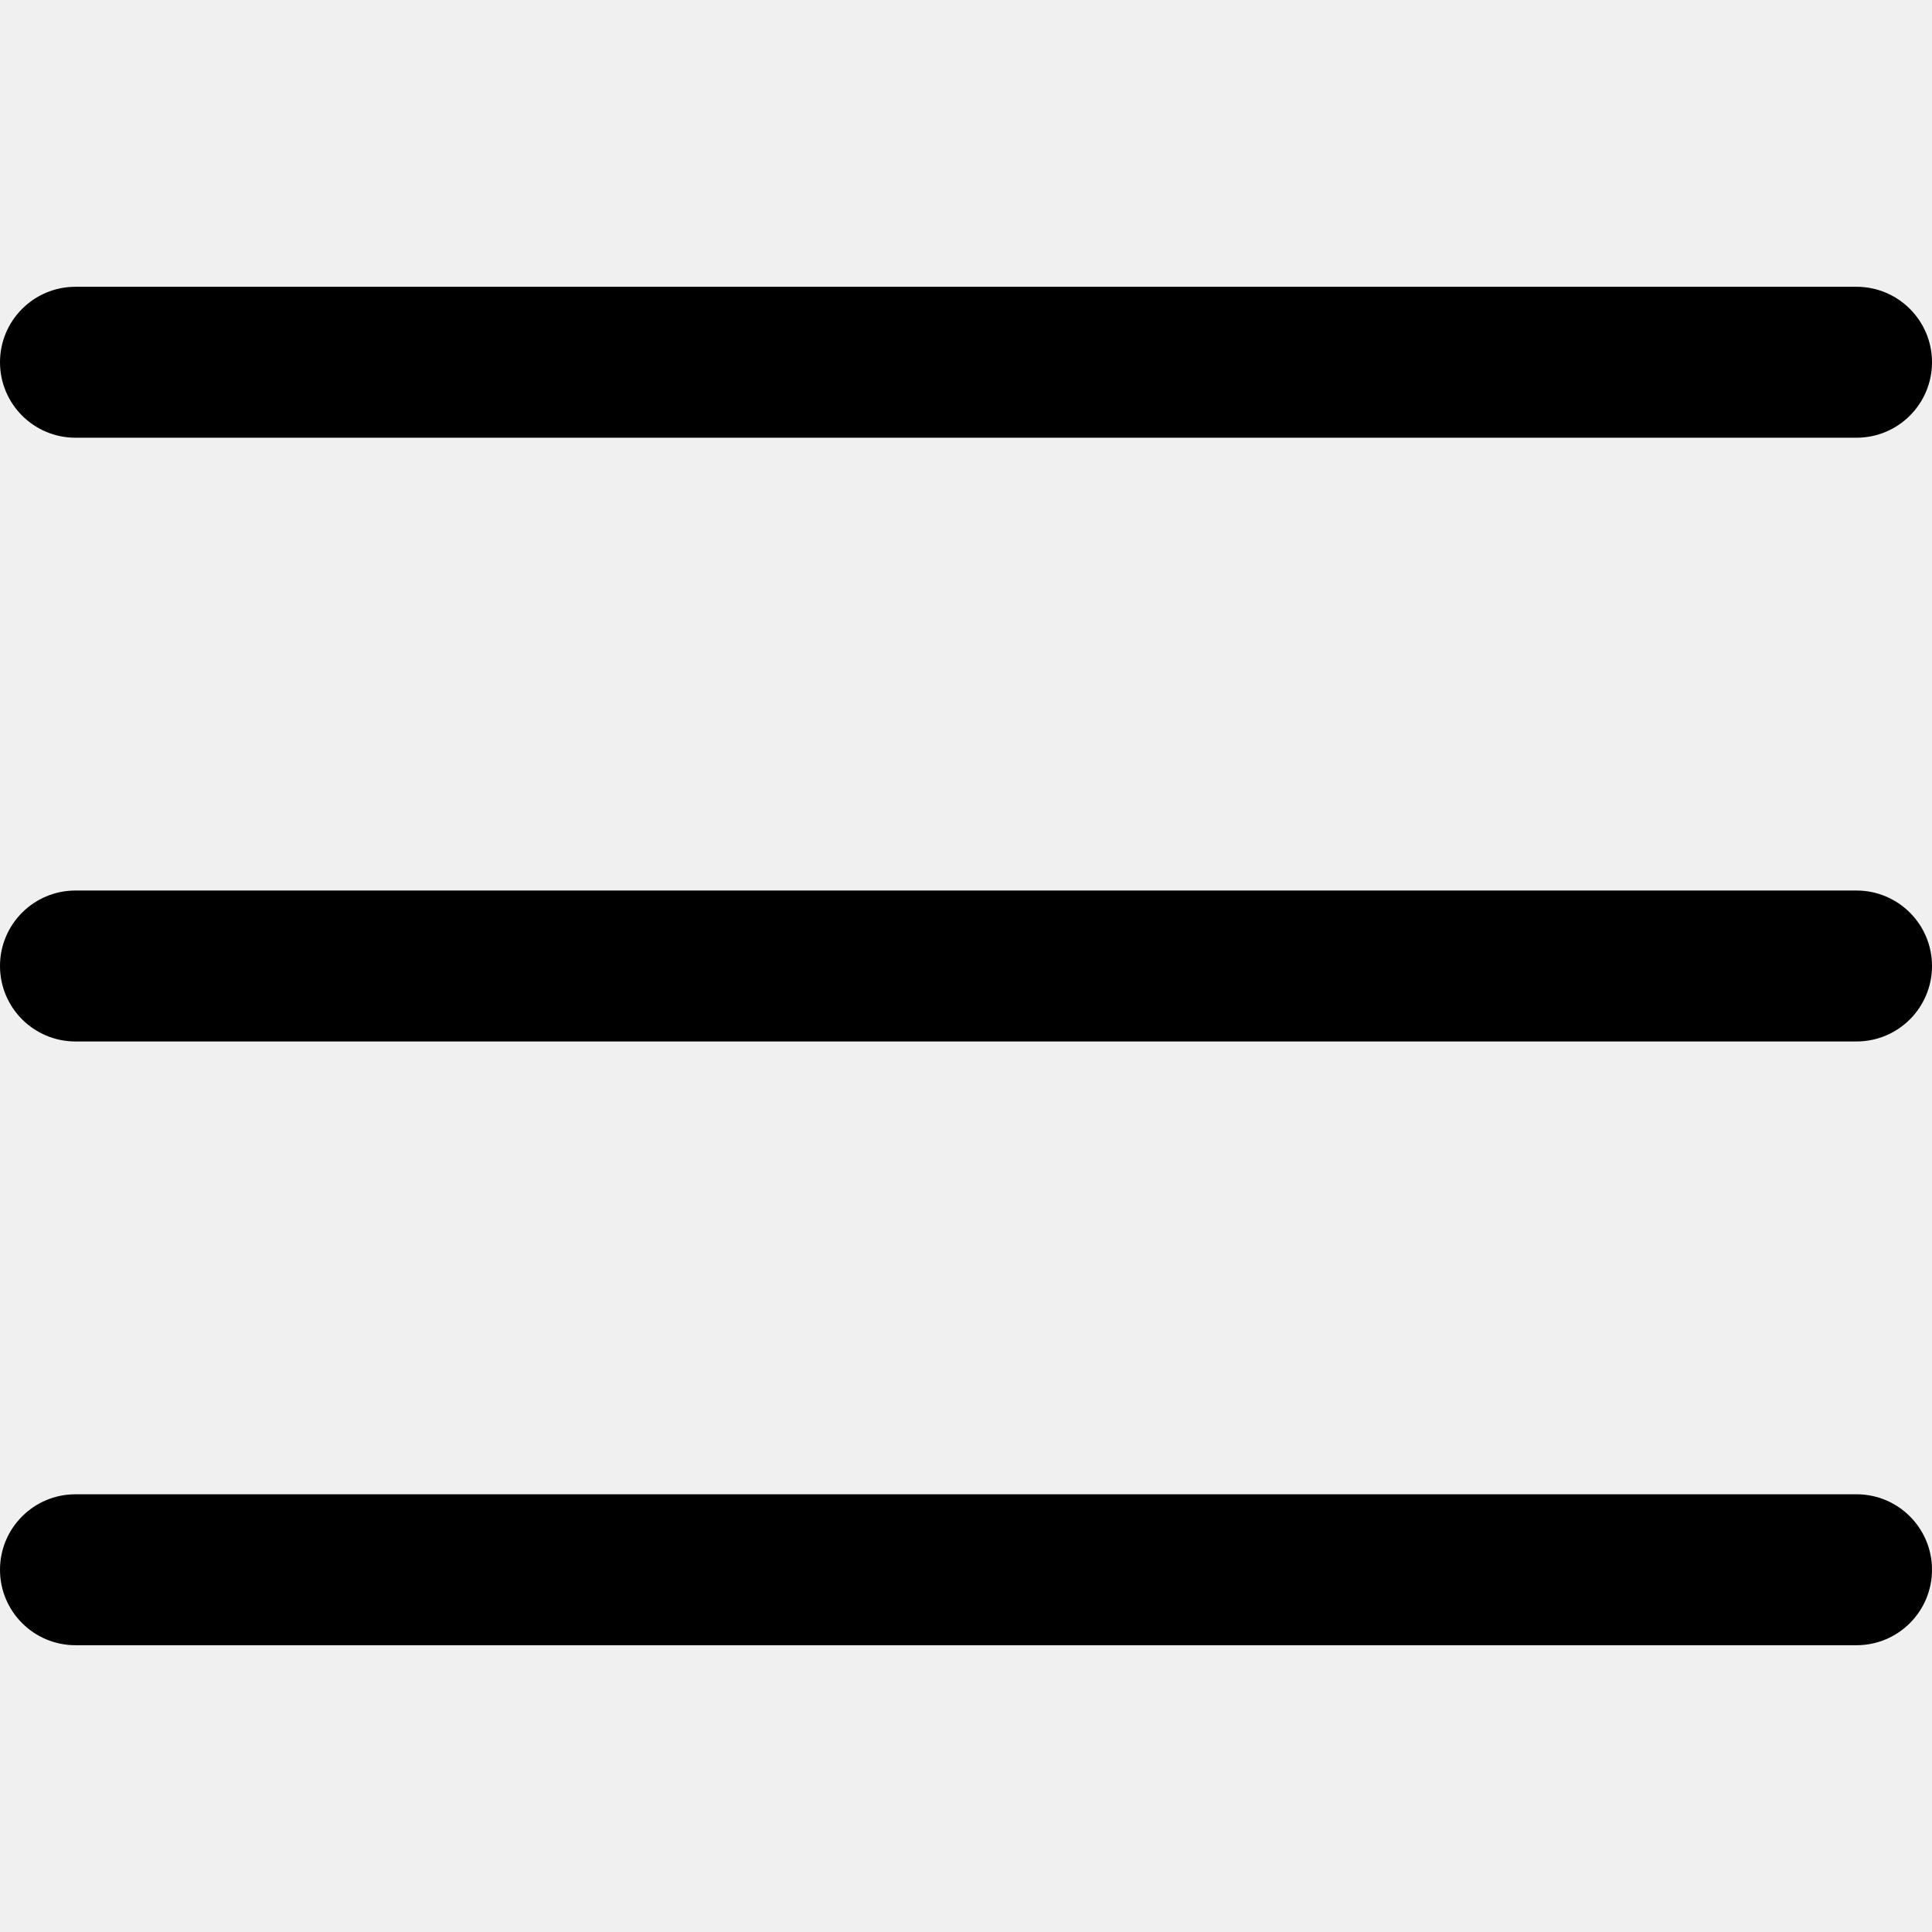
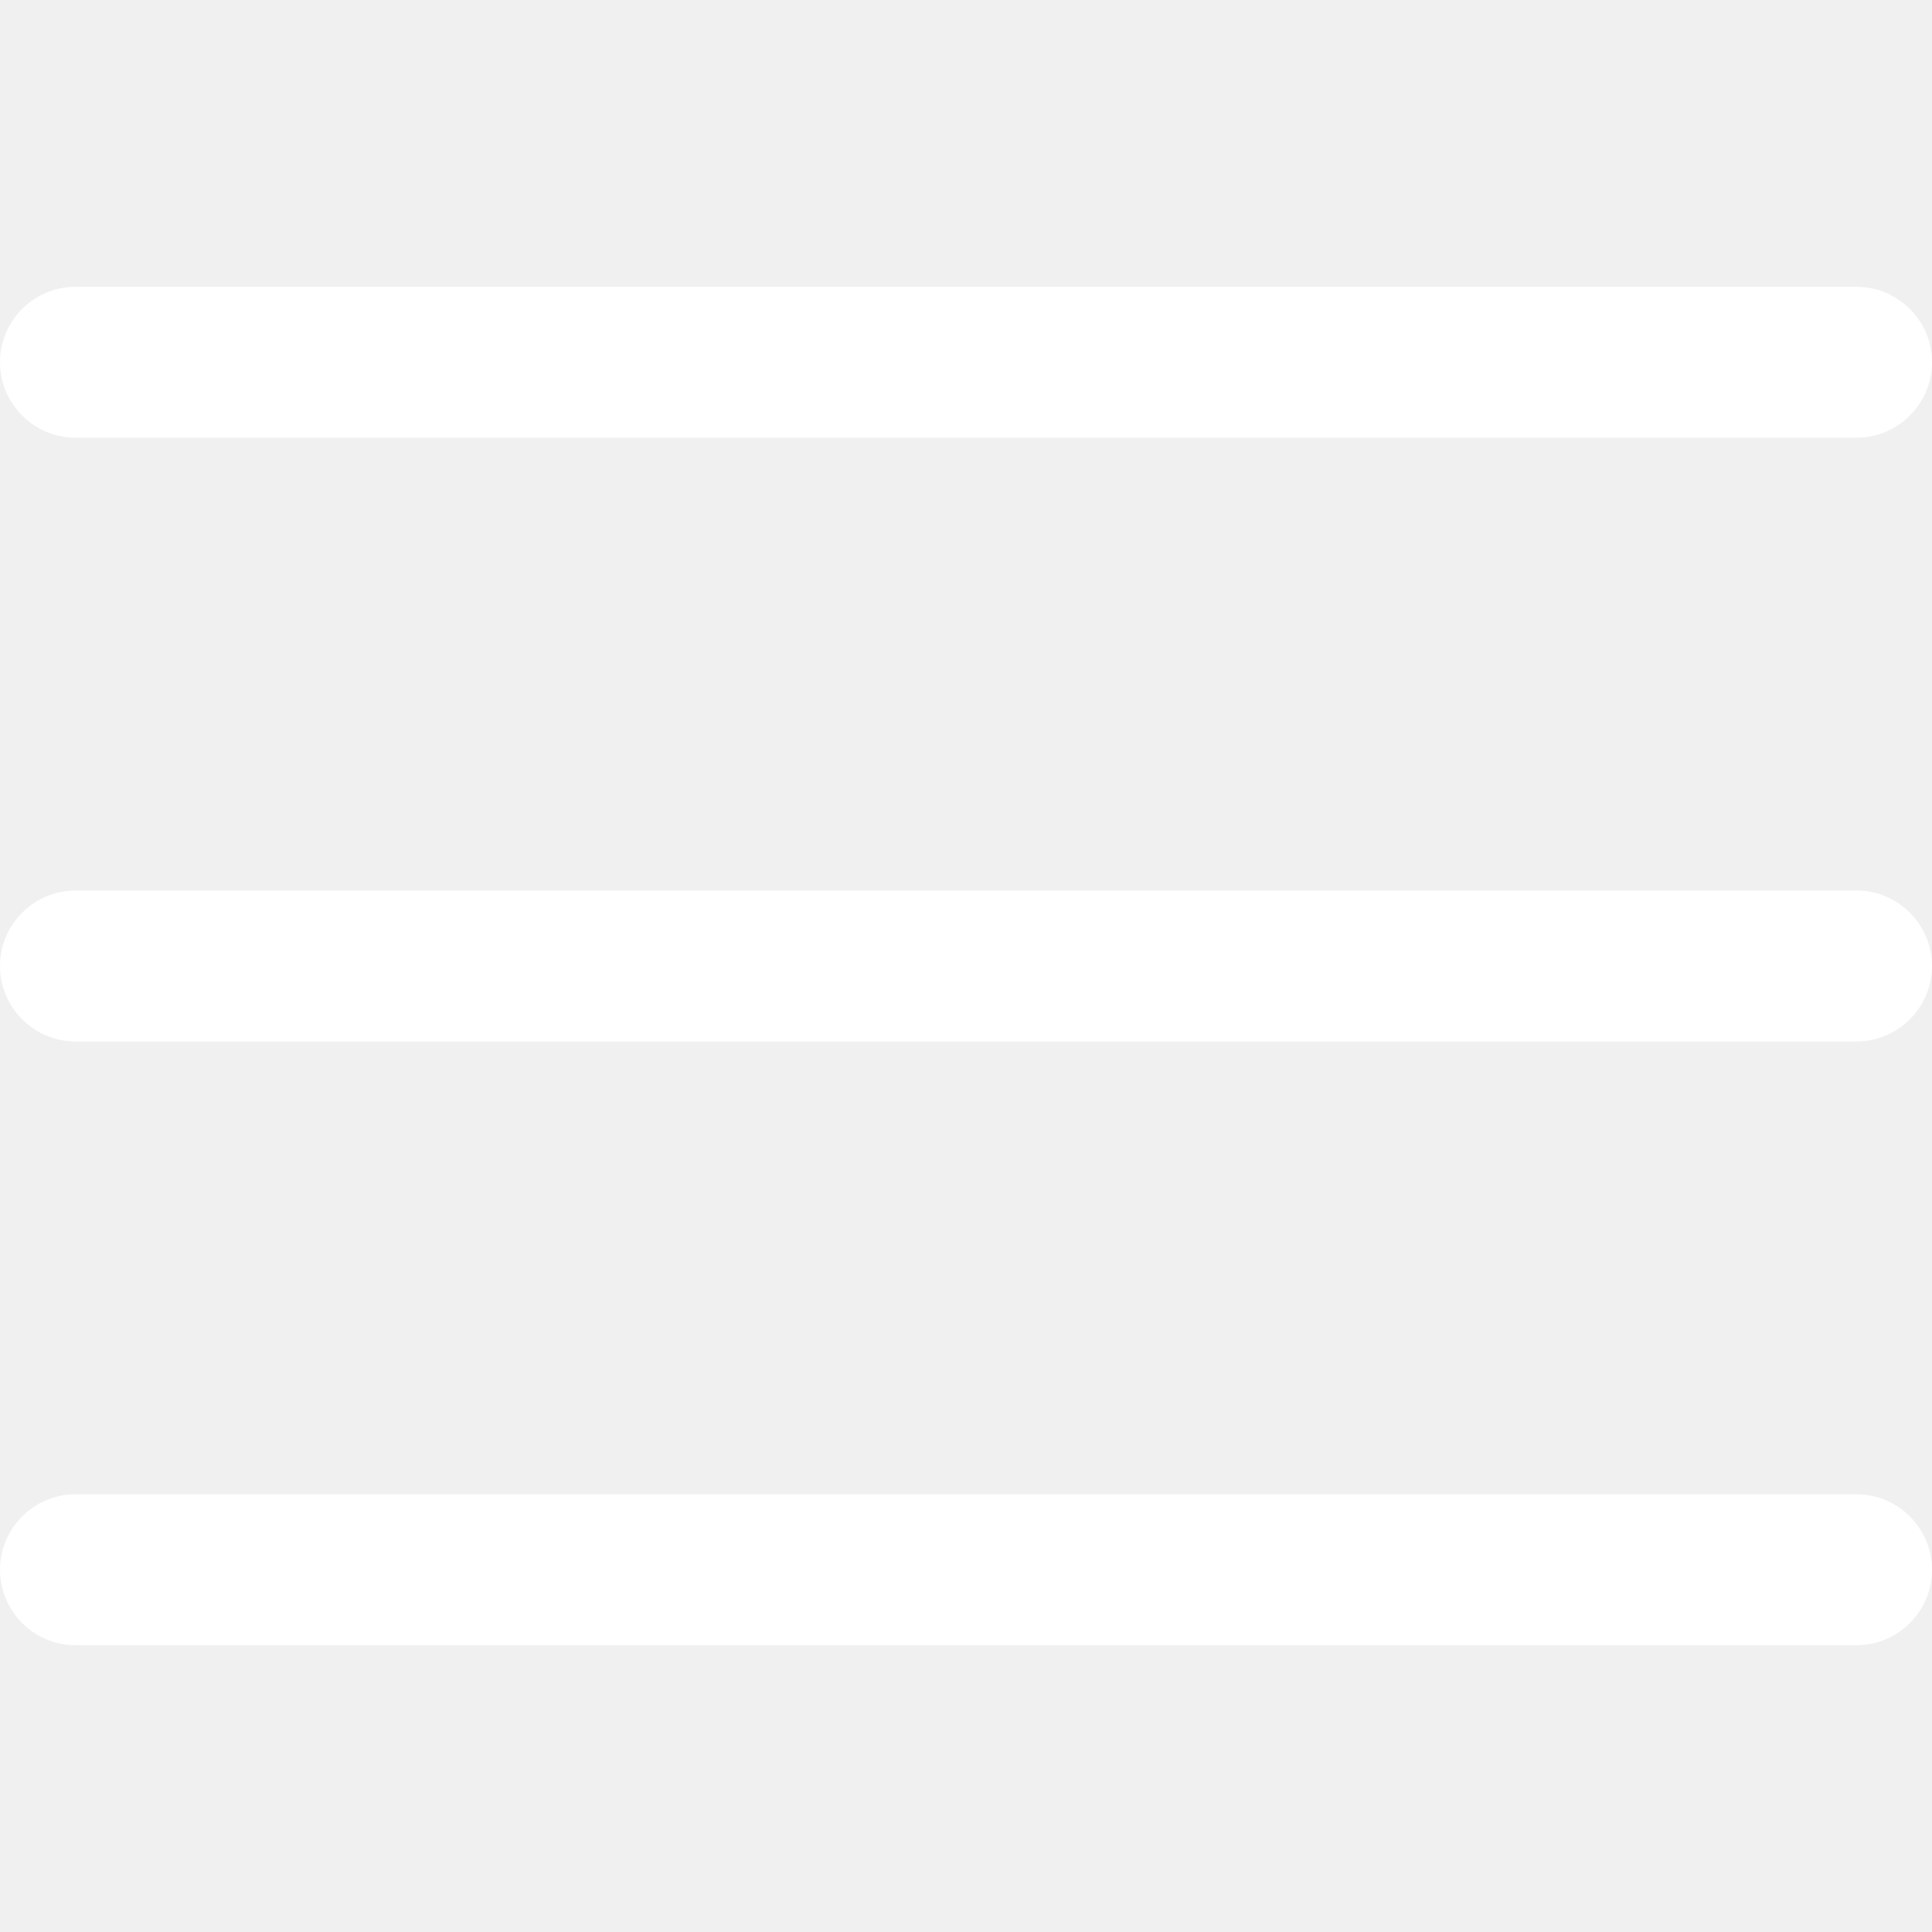
<svg xmlns="http://www.w3.org/2000/svg" version="1.1" id="Capa_1" x="0px" y="0px" viewBox="0 0 512 512" style="enable-background:new 0 0 512 512;" xml:space="preserve">
+   <style type="text/css">
+ 	.st0{fill:#FFFFFF;}
+ </style>
  <g>
    <g>
-       <path d="M492,236H20c-11.046,0-20,8.954-20,20c0,11.046,8.954,20,20,20h472c11.046,0,20-8.954,20-20S503.046,236,492,236z" />
+       <path class="st0" d="M492,236H20c-11,0-20,9-20,20c0,11,9,20,20,20h472c11,0,20-9,20-20S503,236,492,236z" />
    </g>
  </g>
  <g>
    <g>
-       <path d="M492,76H20C8.954,76,0,84.954,0,96s8.954,20,20,20h472c11.046,0,20-8.954,20-20S503.046,76,492,76z" />
+       <path class="st0" d="M492,76H20C9,76,0,85,0,96s9,20,20,20h472c11,0,20-9,20-20S503,76,492,76z" />
    </g>
  </g>
  <g>
    <g>
-       <path d="M492,396H20c-11.046,0-20,8.954-20,20c0,11.046,8.954,20,20,20h472c11.046,0,20-8.954,20-20    C512,404.954,503.046,396,492,396z" />
+       <path class="st0" d="M492,396H20c-11,0-20,9-20,20s9,20,20,20h472c11,0,20-9,20-20S503,396,492,396z" />
    </g>
  </g>
-   <g>
- </g>
-   <g>
- </g>
-   <g>
- </g>
-   <g>
- </g>
-   <g>
- </g>
-   <g>
- </g>
-   <g>
- </g>
-   <g>
- </g>
-   <g>
- </g>
-   <g>
- </g>
-   <g>
- </g>
-   <g>
- </g>
-   <g>
- </g>
-   <g>
- </g>
-   <g>
- </g>
</svg>
